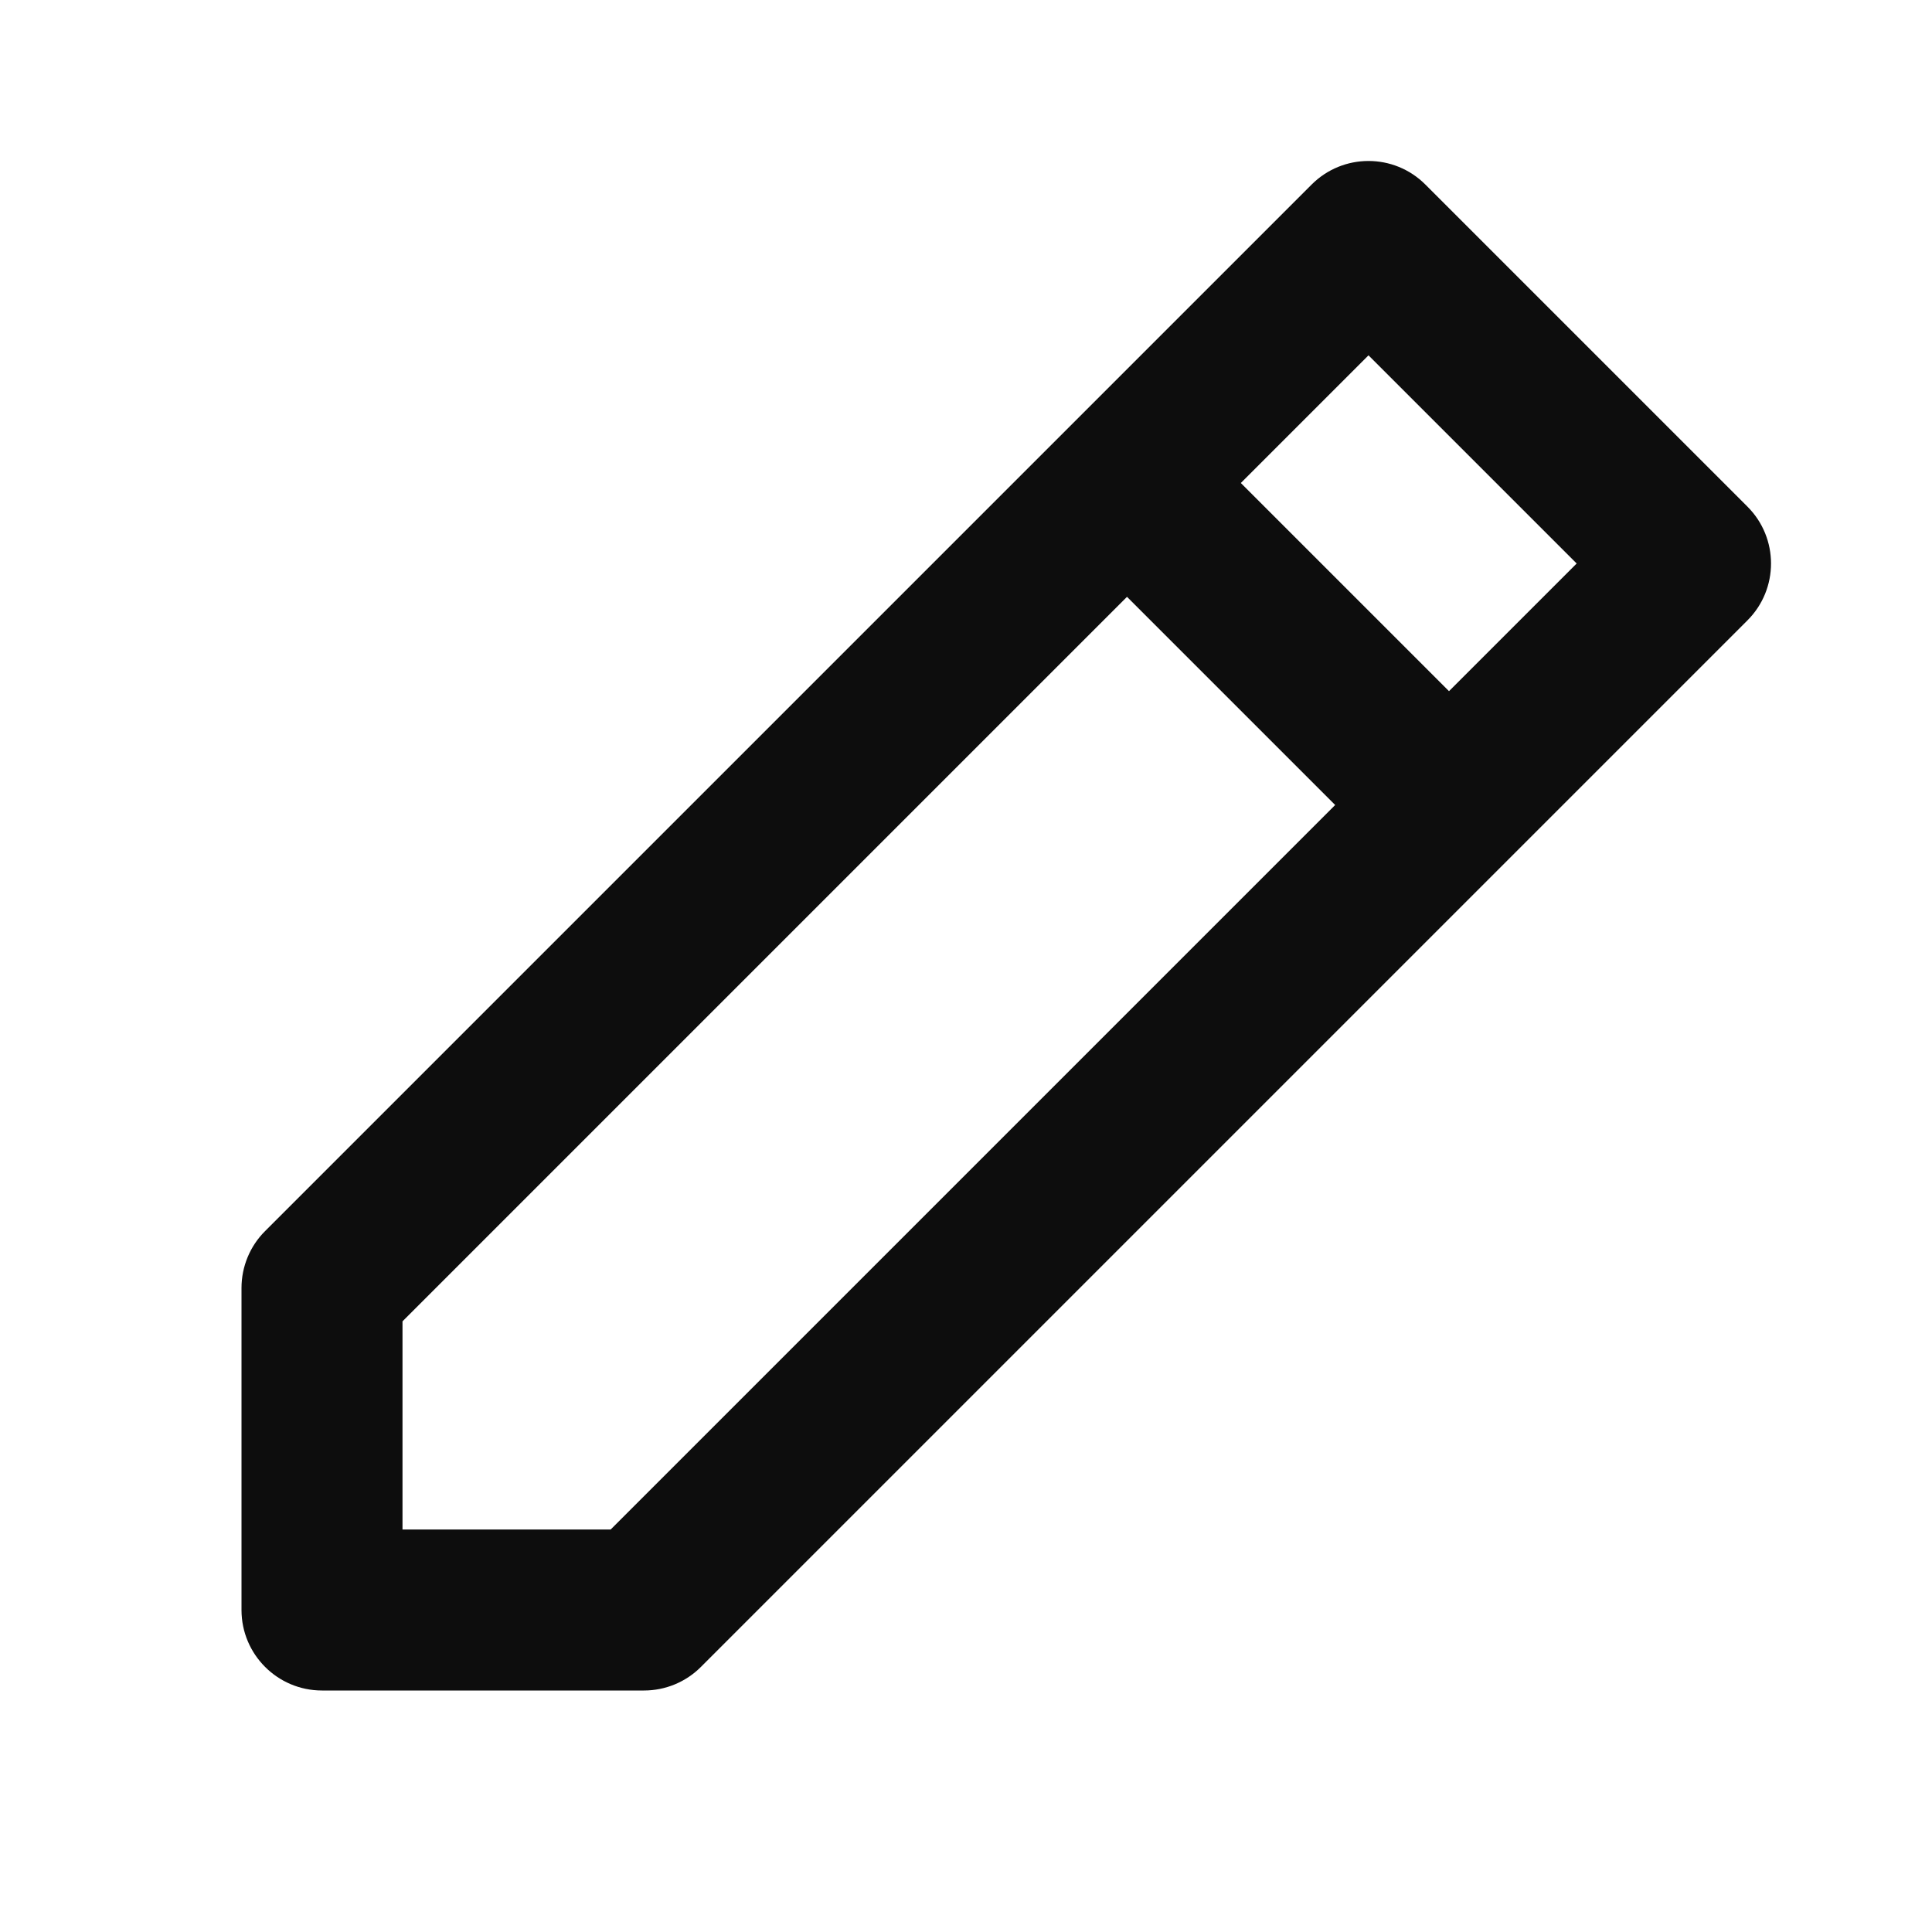
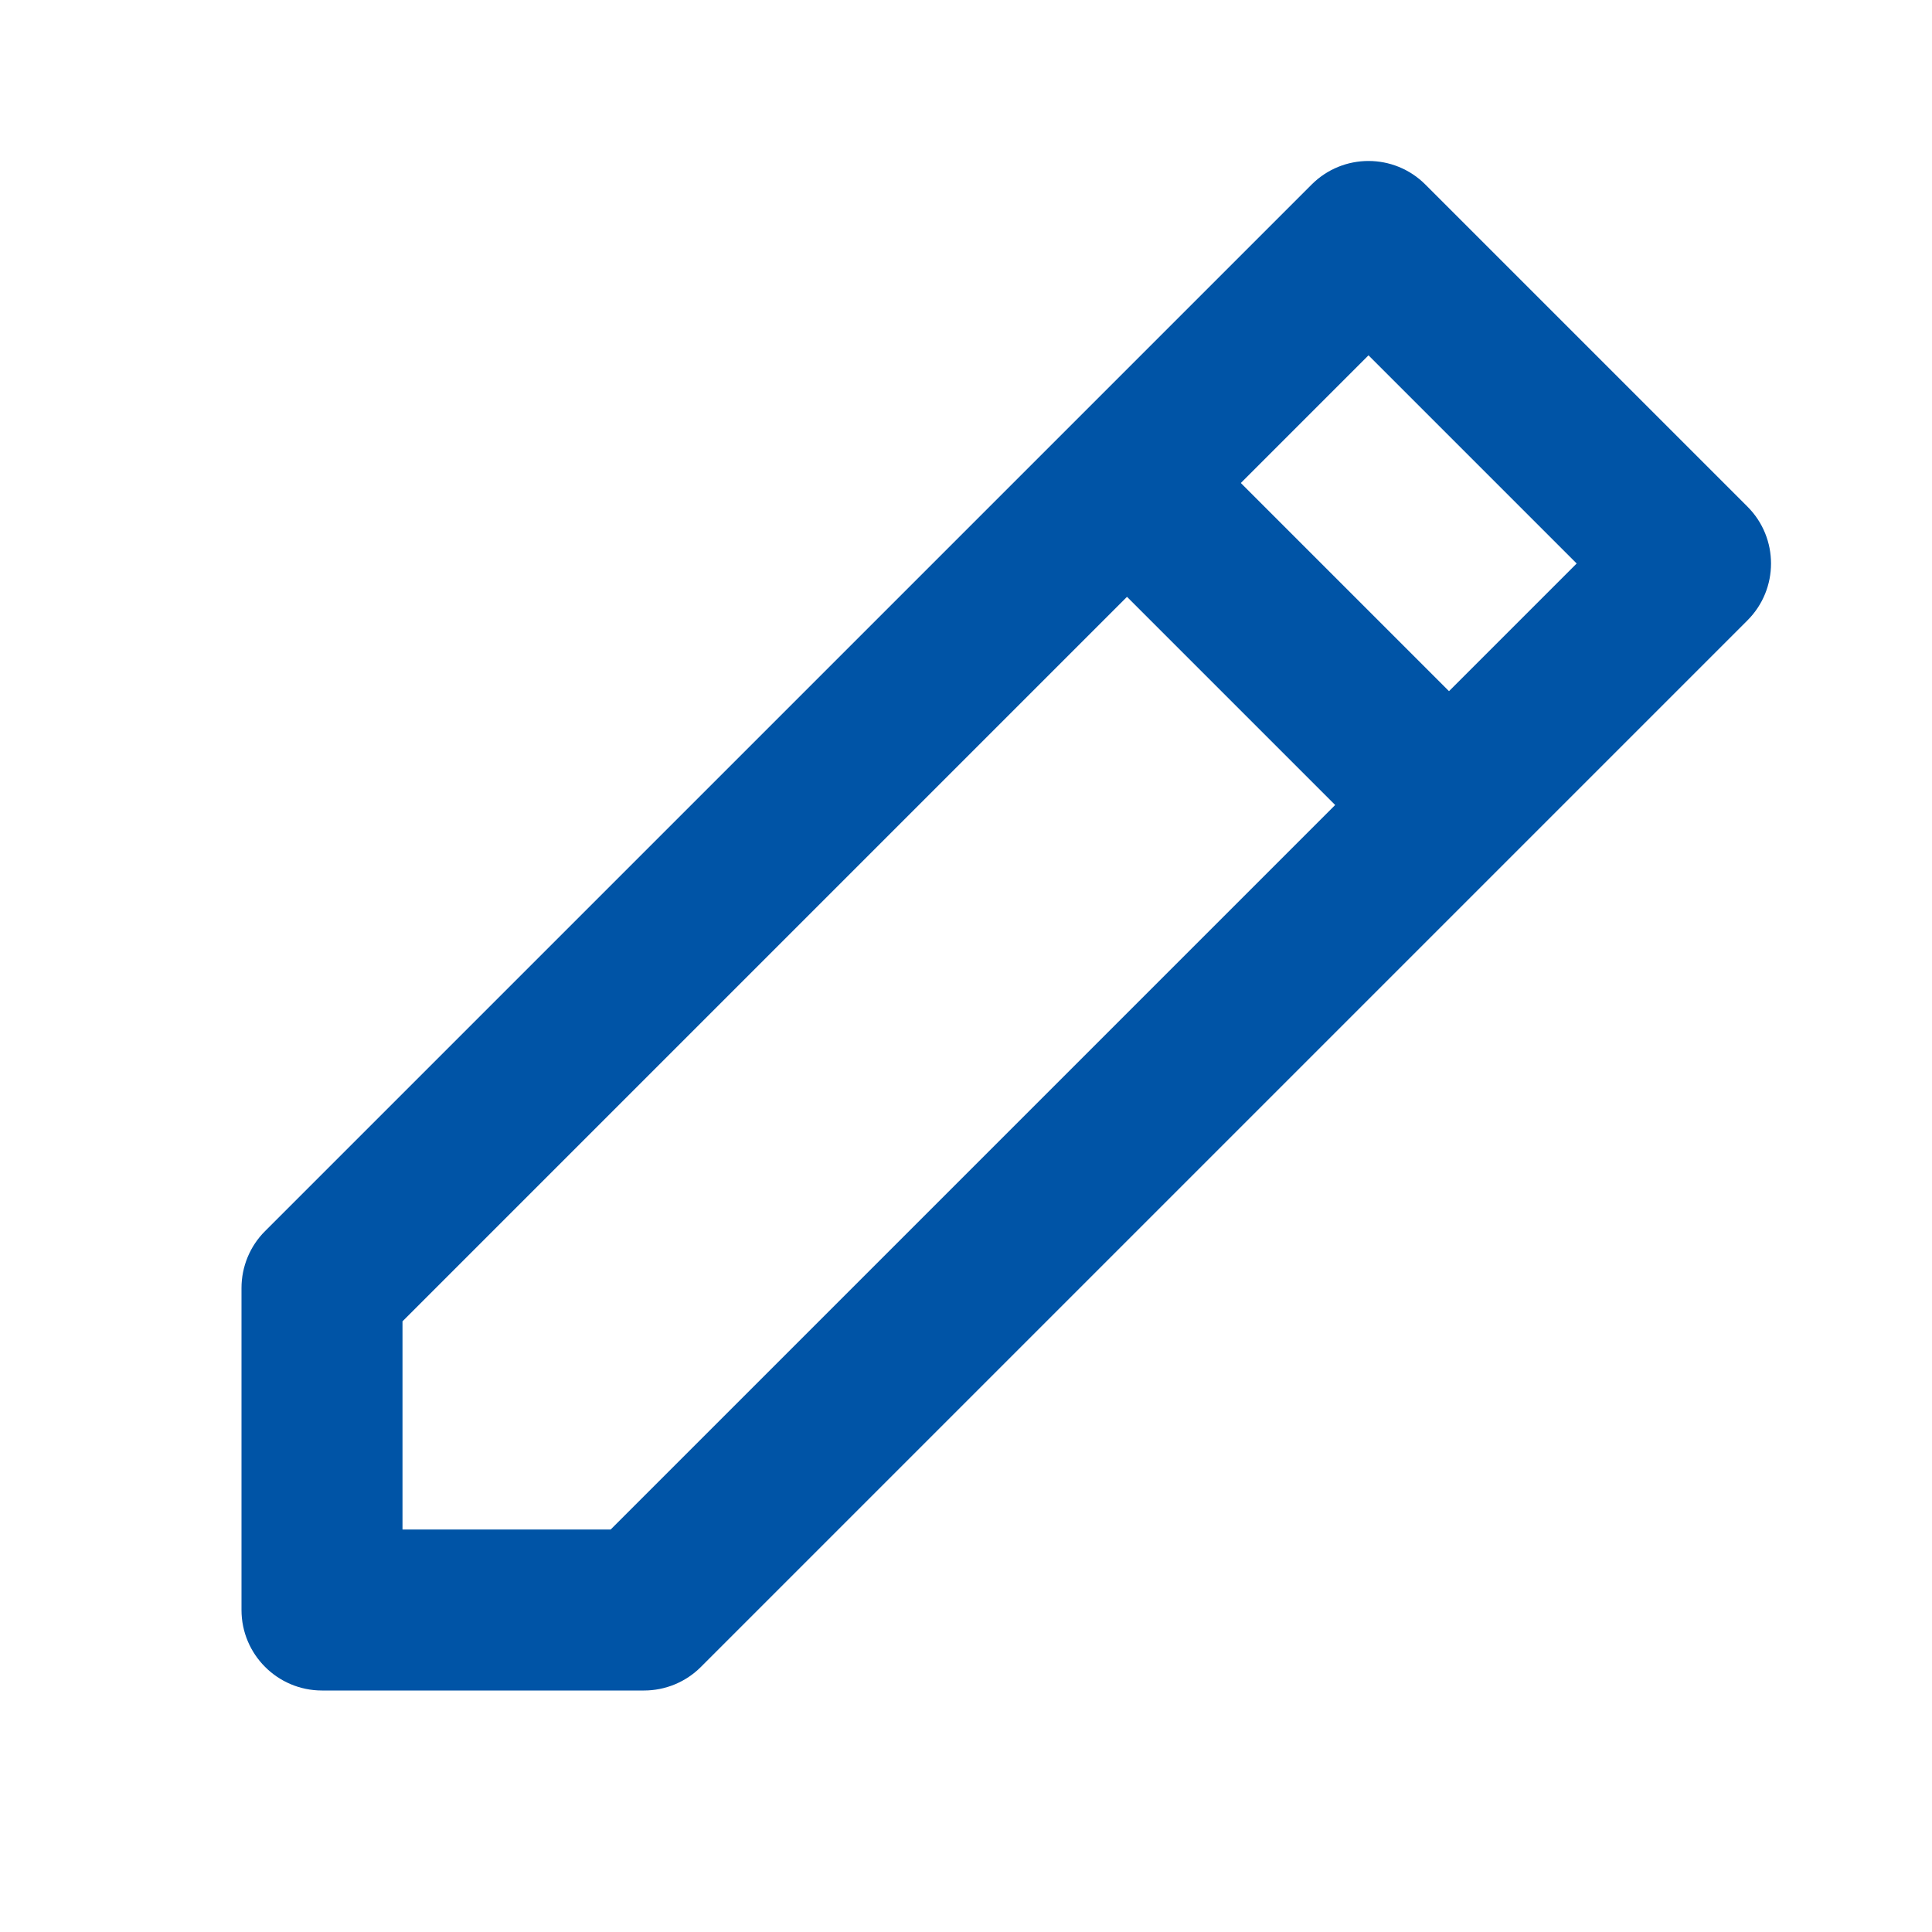
<svg xmlns="http://www.w3.org/2000/svg" fill="none" viewBox="0 0 24 24" height="24" width="24">
-   <path d="M16.293 2.293C16.683 1.902 17.317 1.902 17.707 2.293L21.707 6.293C22.098 6.683 22.098 7.317 21.707 7.707L8.707 20.707C8.52 20.895 8.265 21 8 21H4C3.448 21 3 20.552 3 20V16C3 15.735 3.105 15.48 3.293 15.293L13.293 5.293L16.293 2.293ZM14 7.414L5 16.414V19H7.586L16.586 10L14 7.414ZM18 8.586L19.586 7L17 4.414L15.414 6L18 8.586Z" fill="#0D0D0D" />
+   <path d="M16.293 2.293C16.683 1.902 17.317 1.902 17.707 2.293L21.707 6.293C22.098 6.683 22.098 7.317 21.707 7.707L8.707 20.707C8.52 20.895 8.265 21 8 21H4C3.448 21 3 20.552 3 20V16C3 15.735 3.105 15.48 3.293 15.293L13.293 5.293L16.293 2.293ZM14 7.414L5 16.414V19H7.586L16.586 10L14 7.414ZM18 8.586L19.586 7L17 4.414L15.414 6L18 8.586Z" fill="#0054A6" />
</svg>
